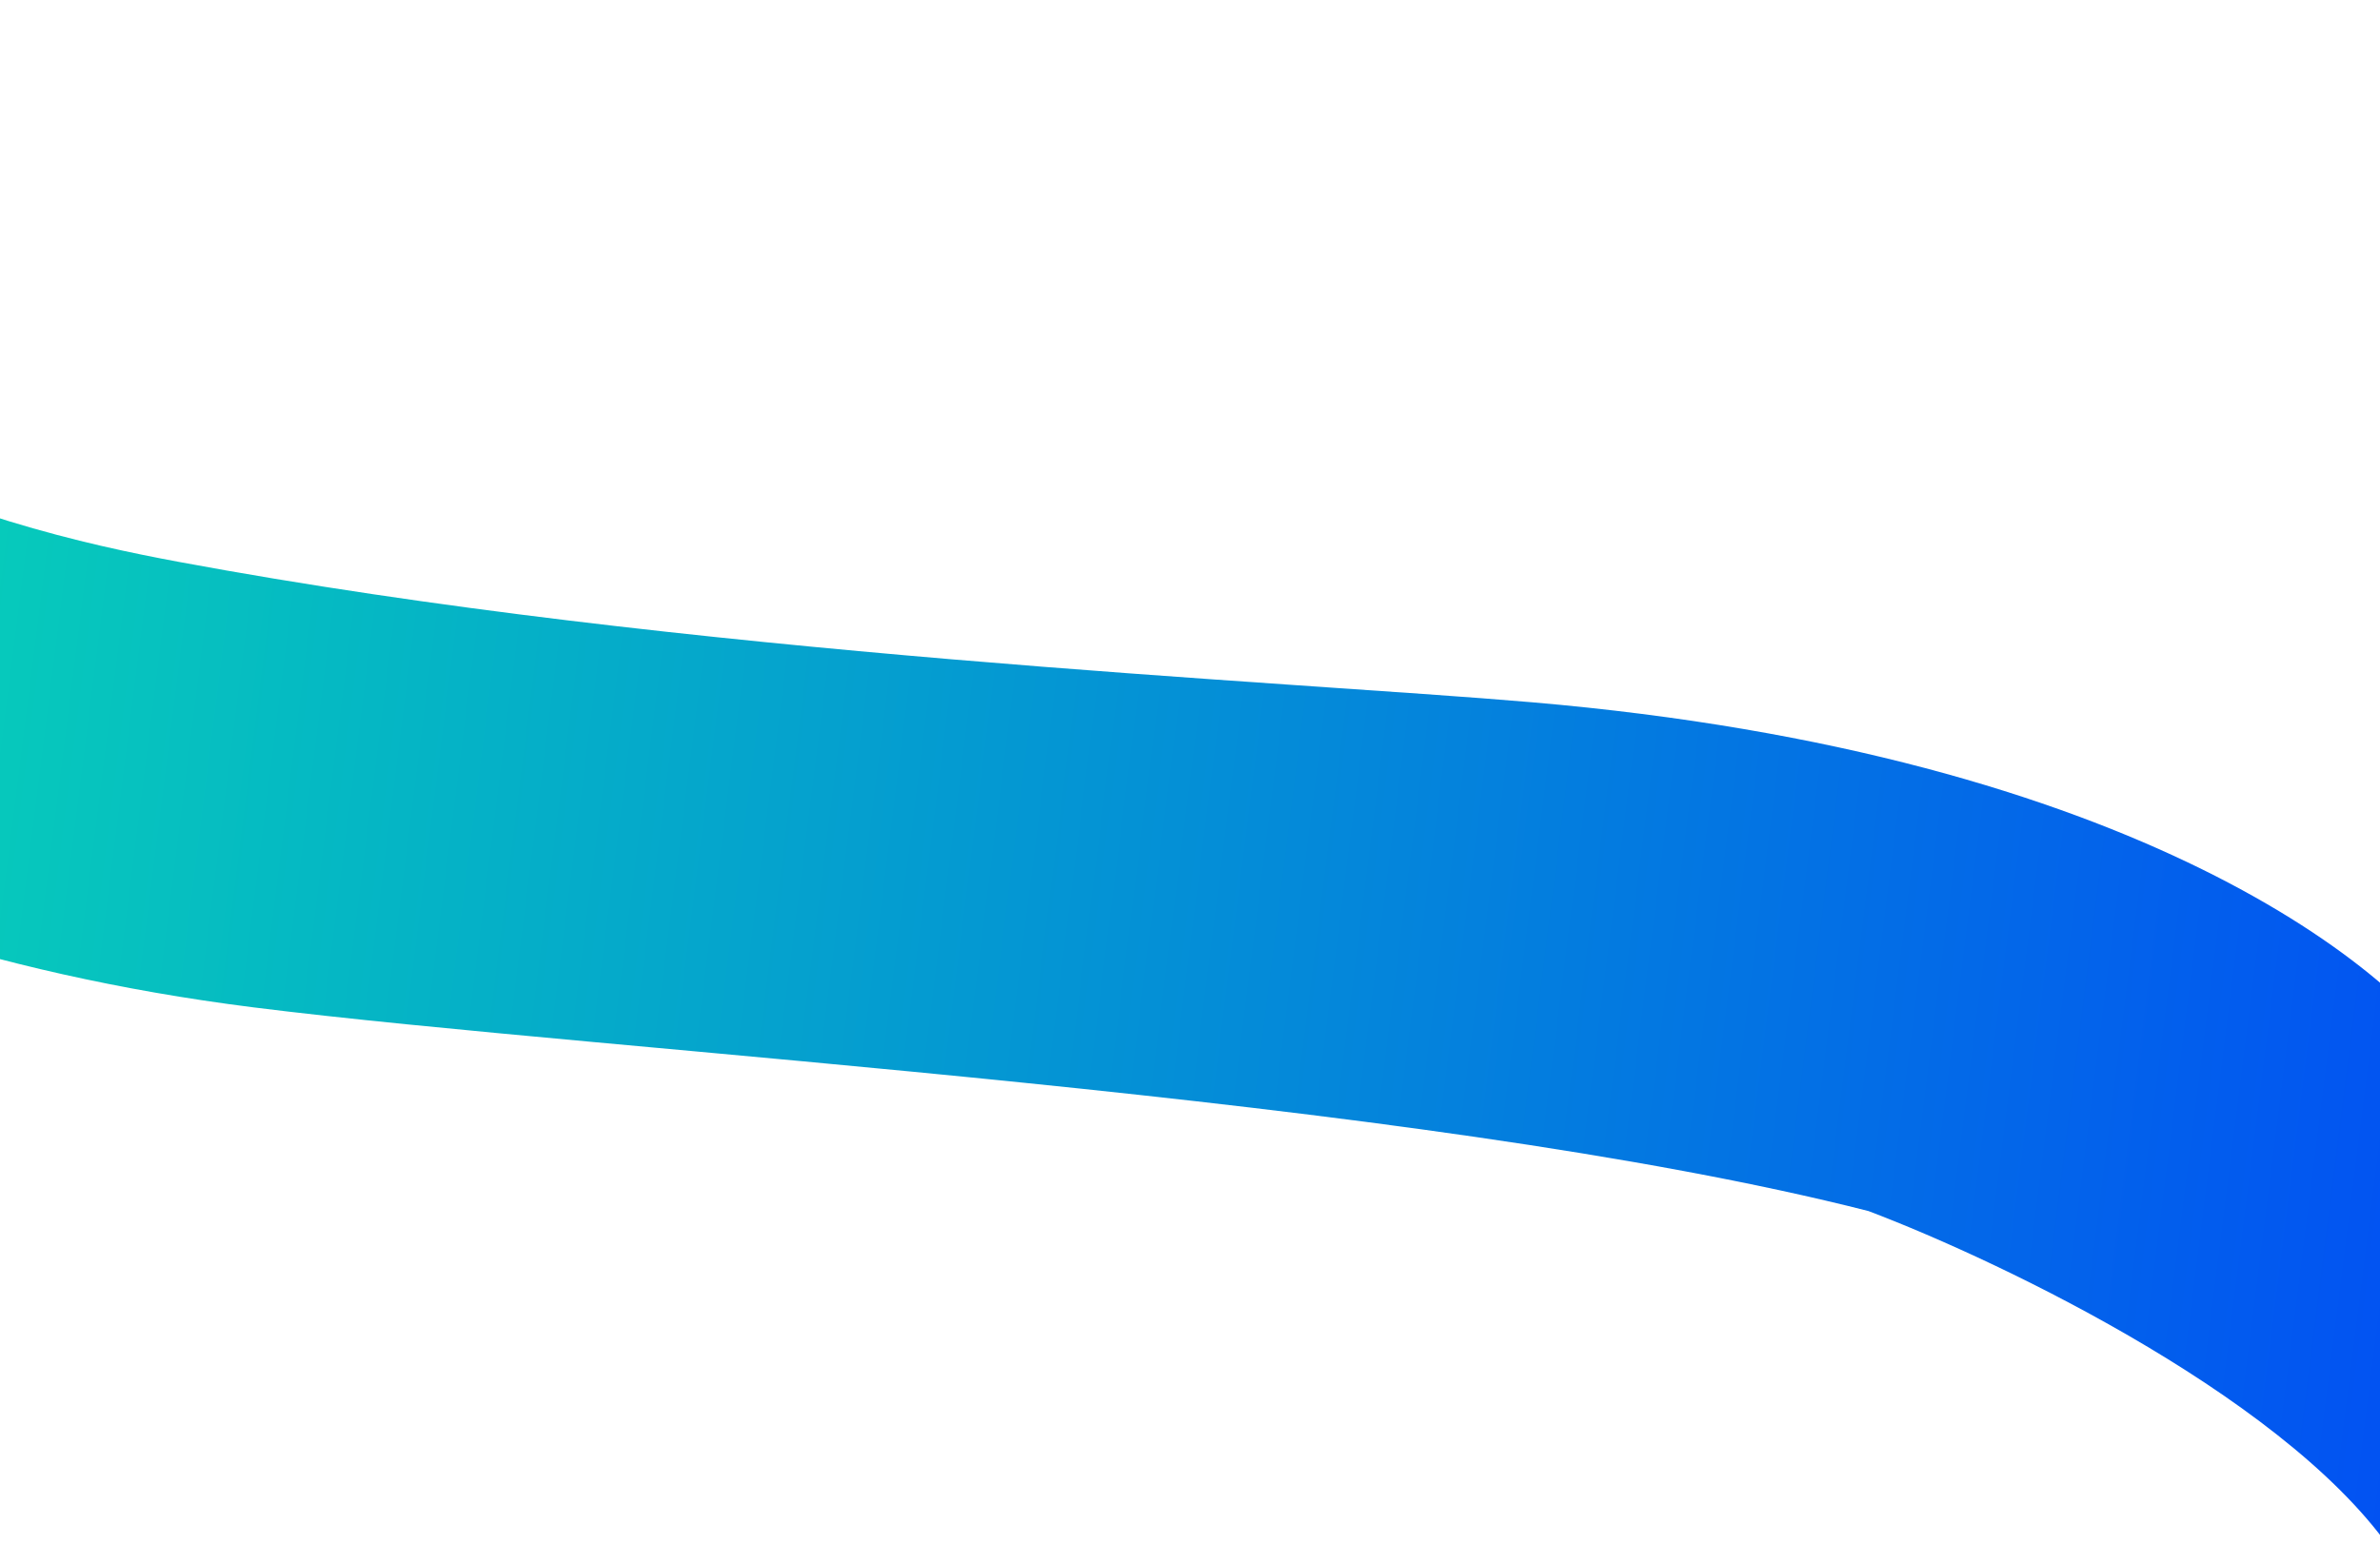
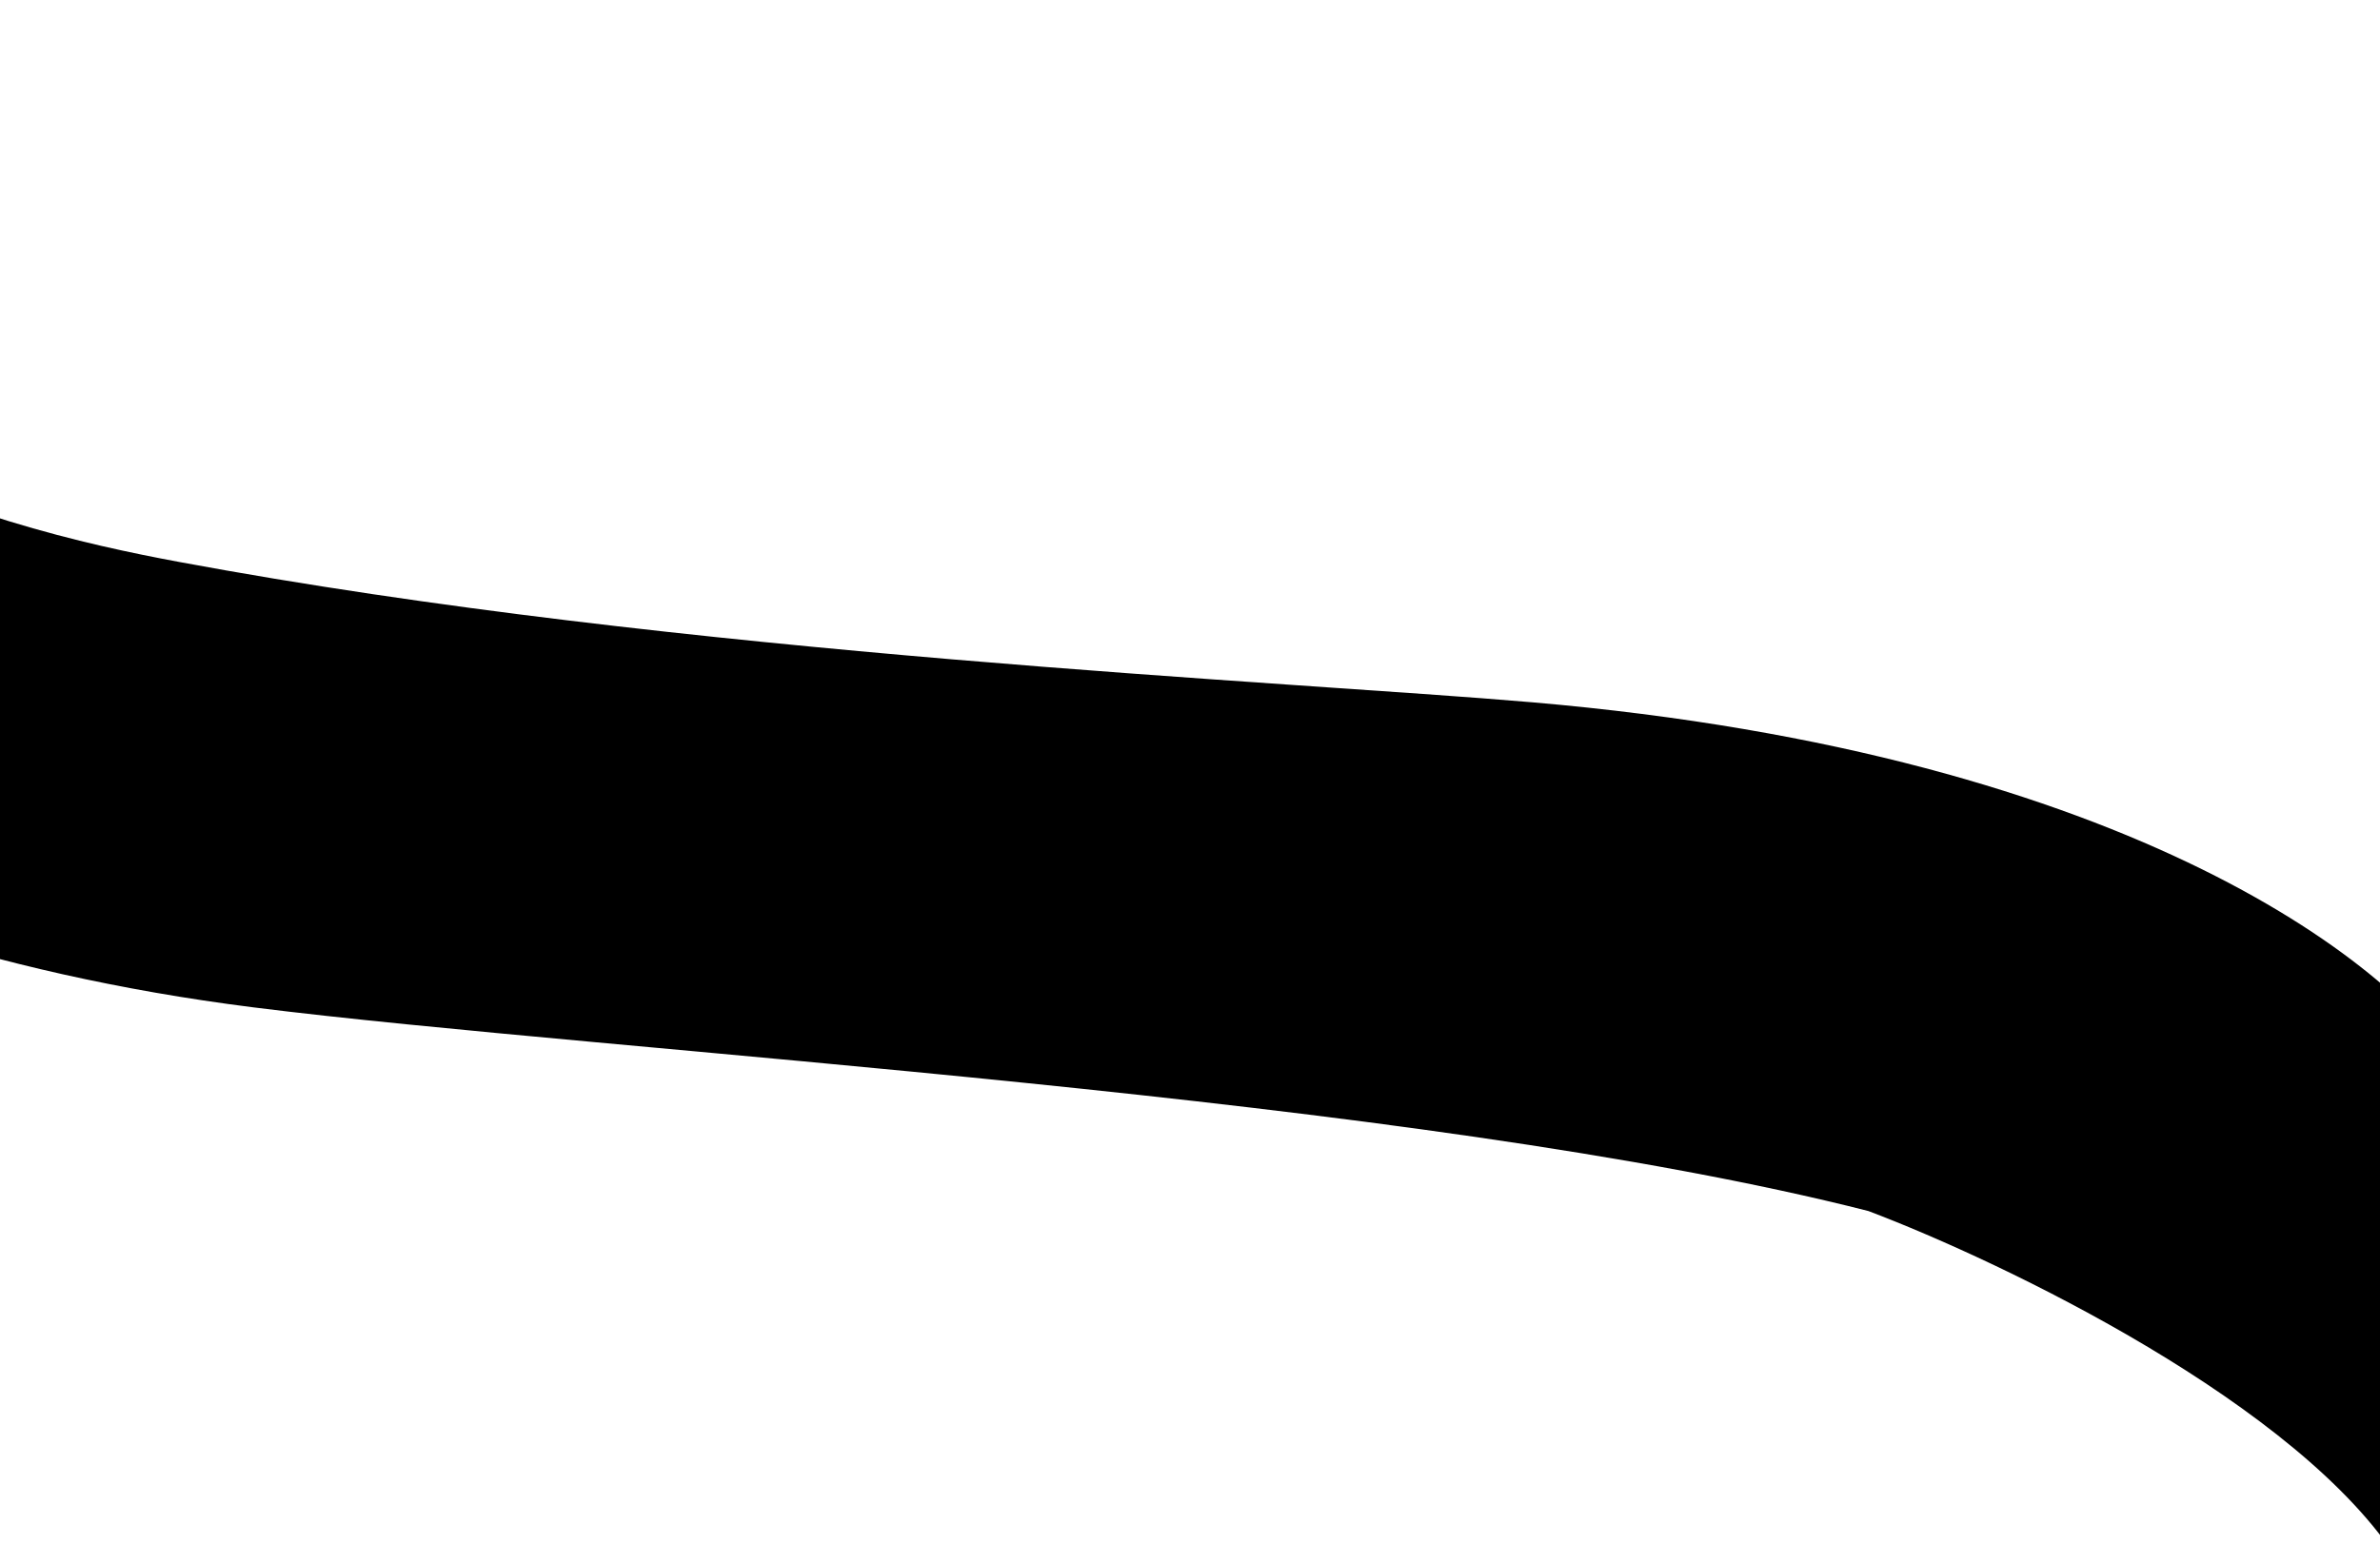
<svg xmlns="http://www.w3.org/2000/svg" width="1440" height="946" viewBox="0 0 1440 946" fill="none">
  <path d="M153.151 609.527C-170.831 568.666 -359.899 421.442 -420.684 328.266L-379.283 0C-238.494 264.024 -2.206 319.452 108.259 340.007C413.901 396.878 776.49 411.997 927.182 424.966C1293.15 456.463 1454.28 587.948 1489.1 649.753L1451.79 945.553C1392.02 850.063 1212.66 763.92 1130.45 732.785C856.355 663.034 370.031 636.88 153.151 609.527Z" fill="url(#paint0_linear_1_372)" />
  <defs>
    <linearGradient id="paint0_linear_1_372" x1="-423.642" y1="351.714" x2="1496.15" y2="593.84" gradientUnits="userSpaceOnUse">
-       <stop stop-color="#07EBAC" />
-       <stop offset="1" stop-color="#0251F3" />
+       <stop stopColor="#07EBAC" />
+       <stop offset="1" stopColor="#0251F3" />
    </linearGradient>
  </defs>
</svg>
